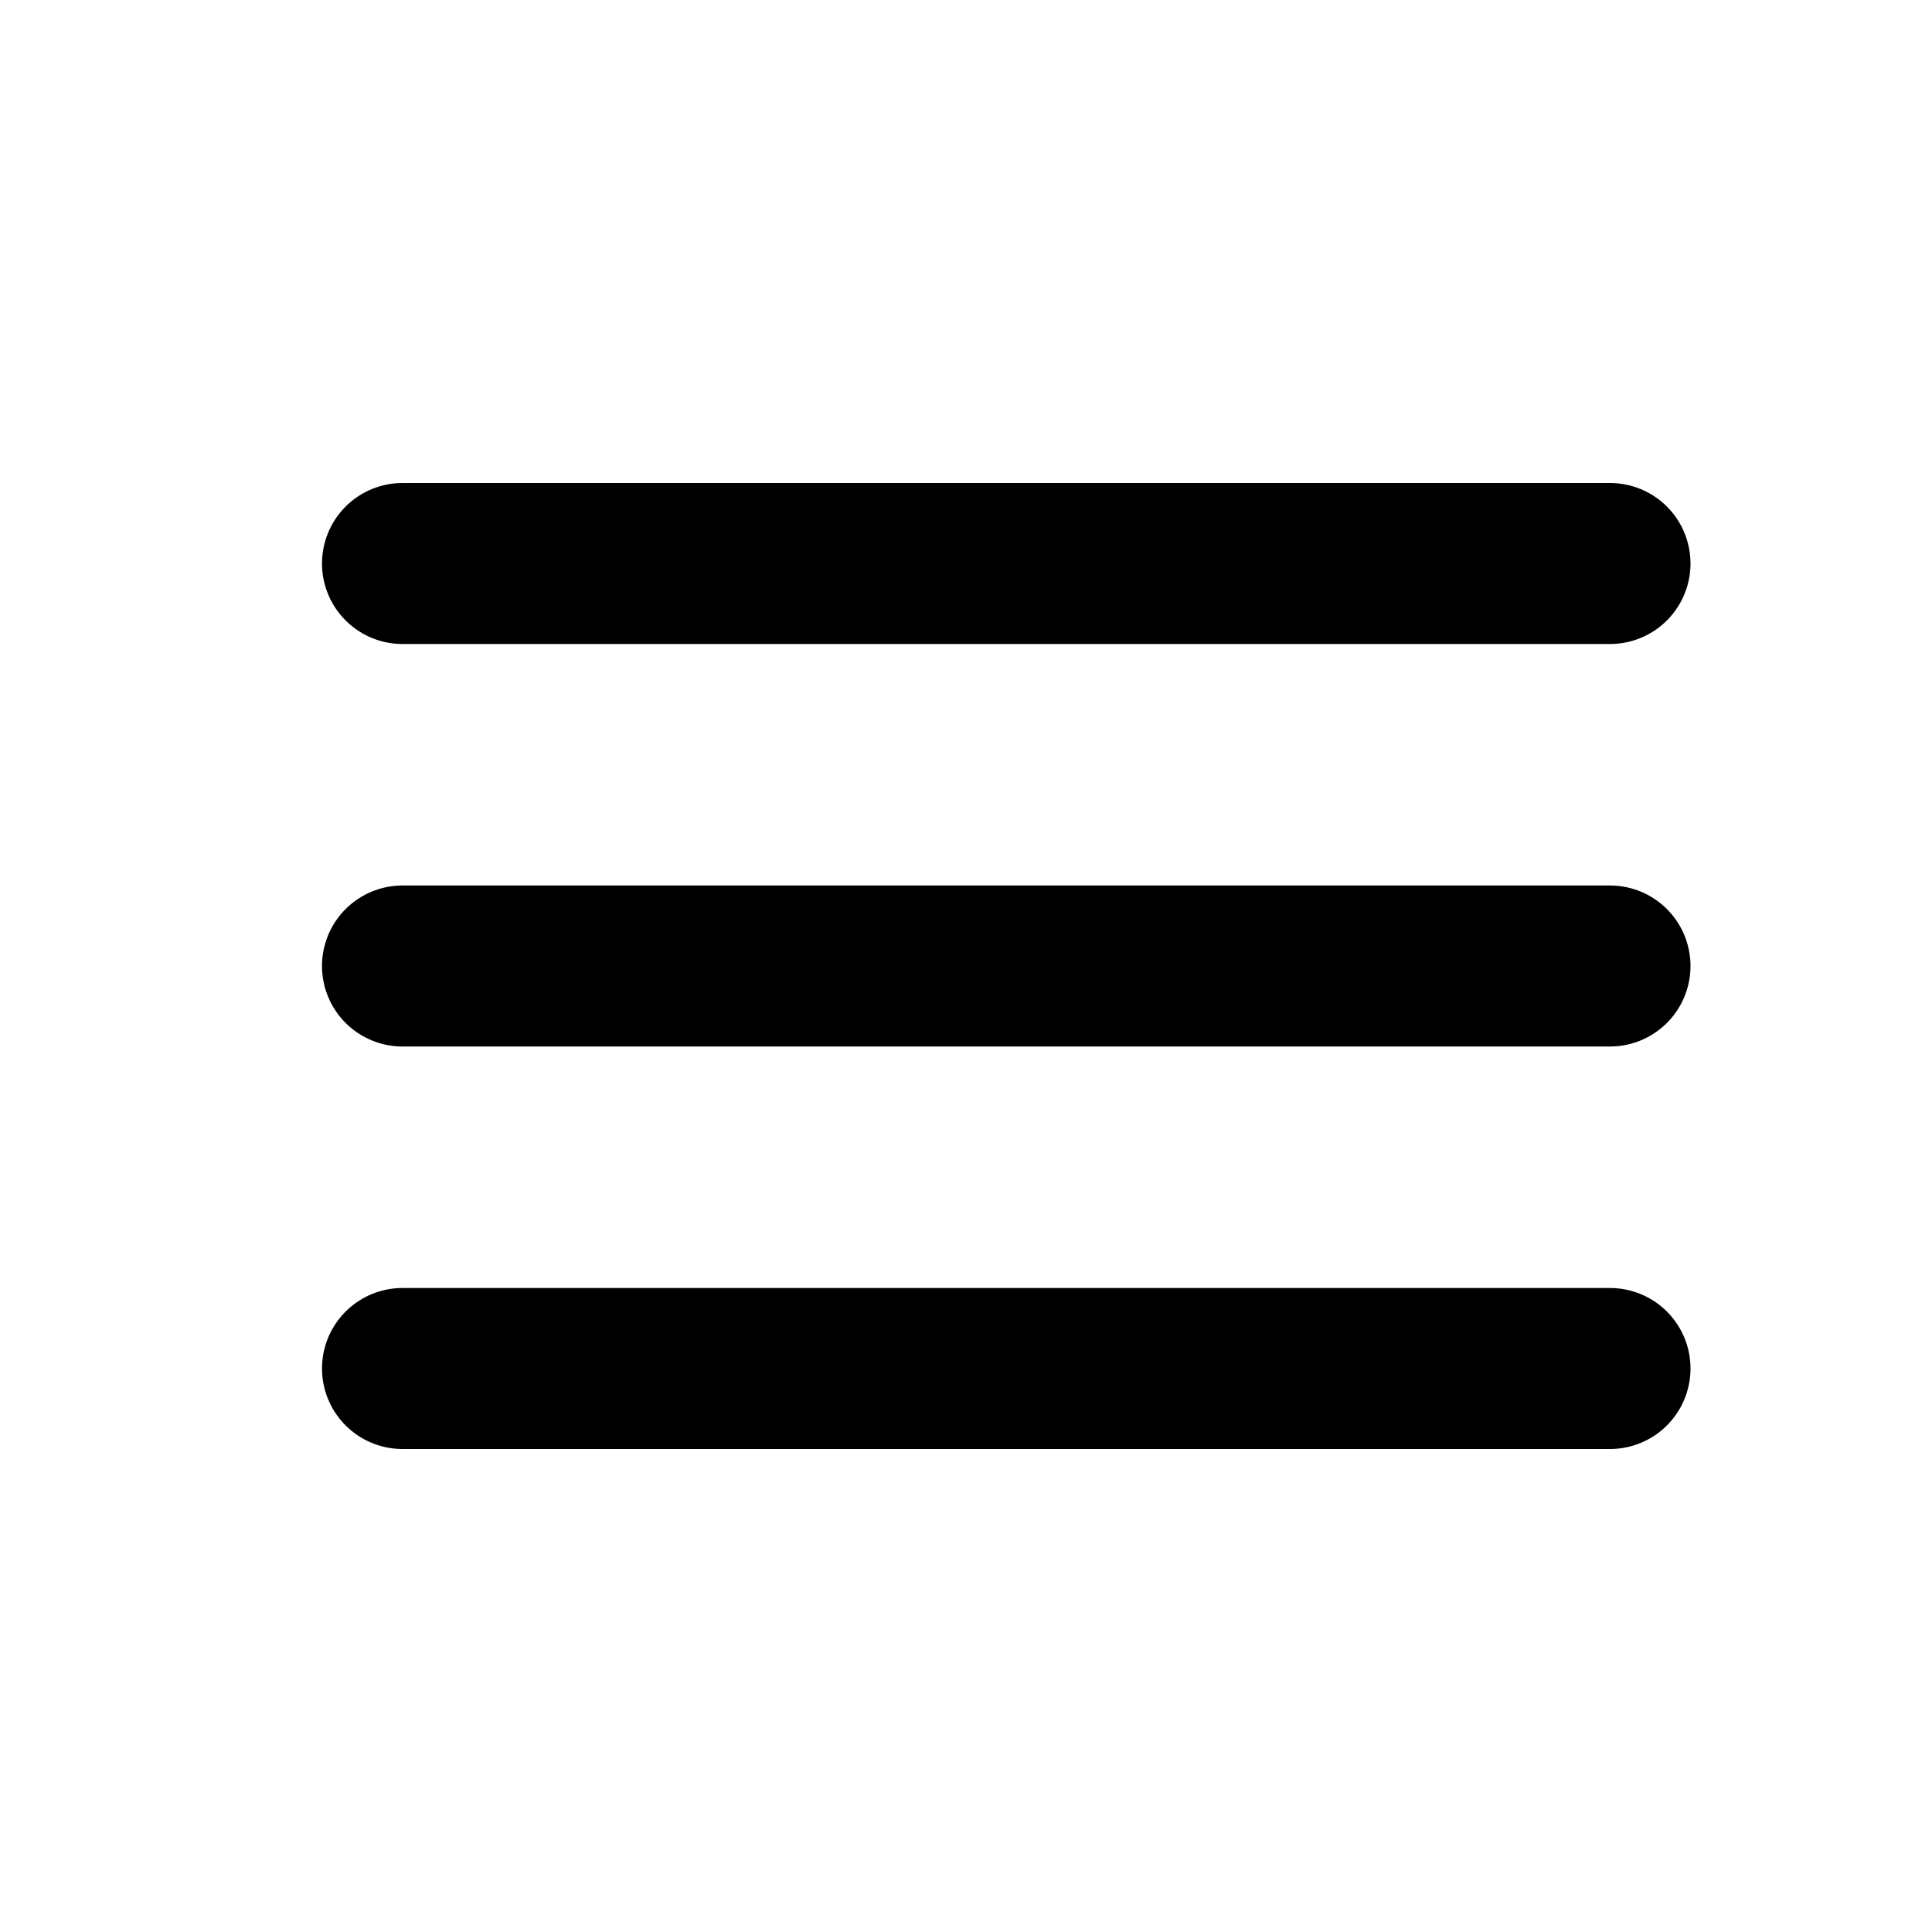
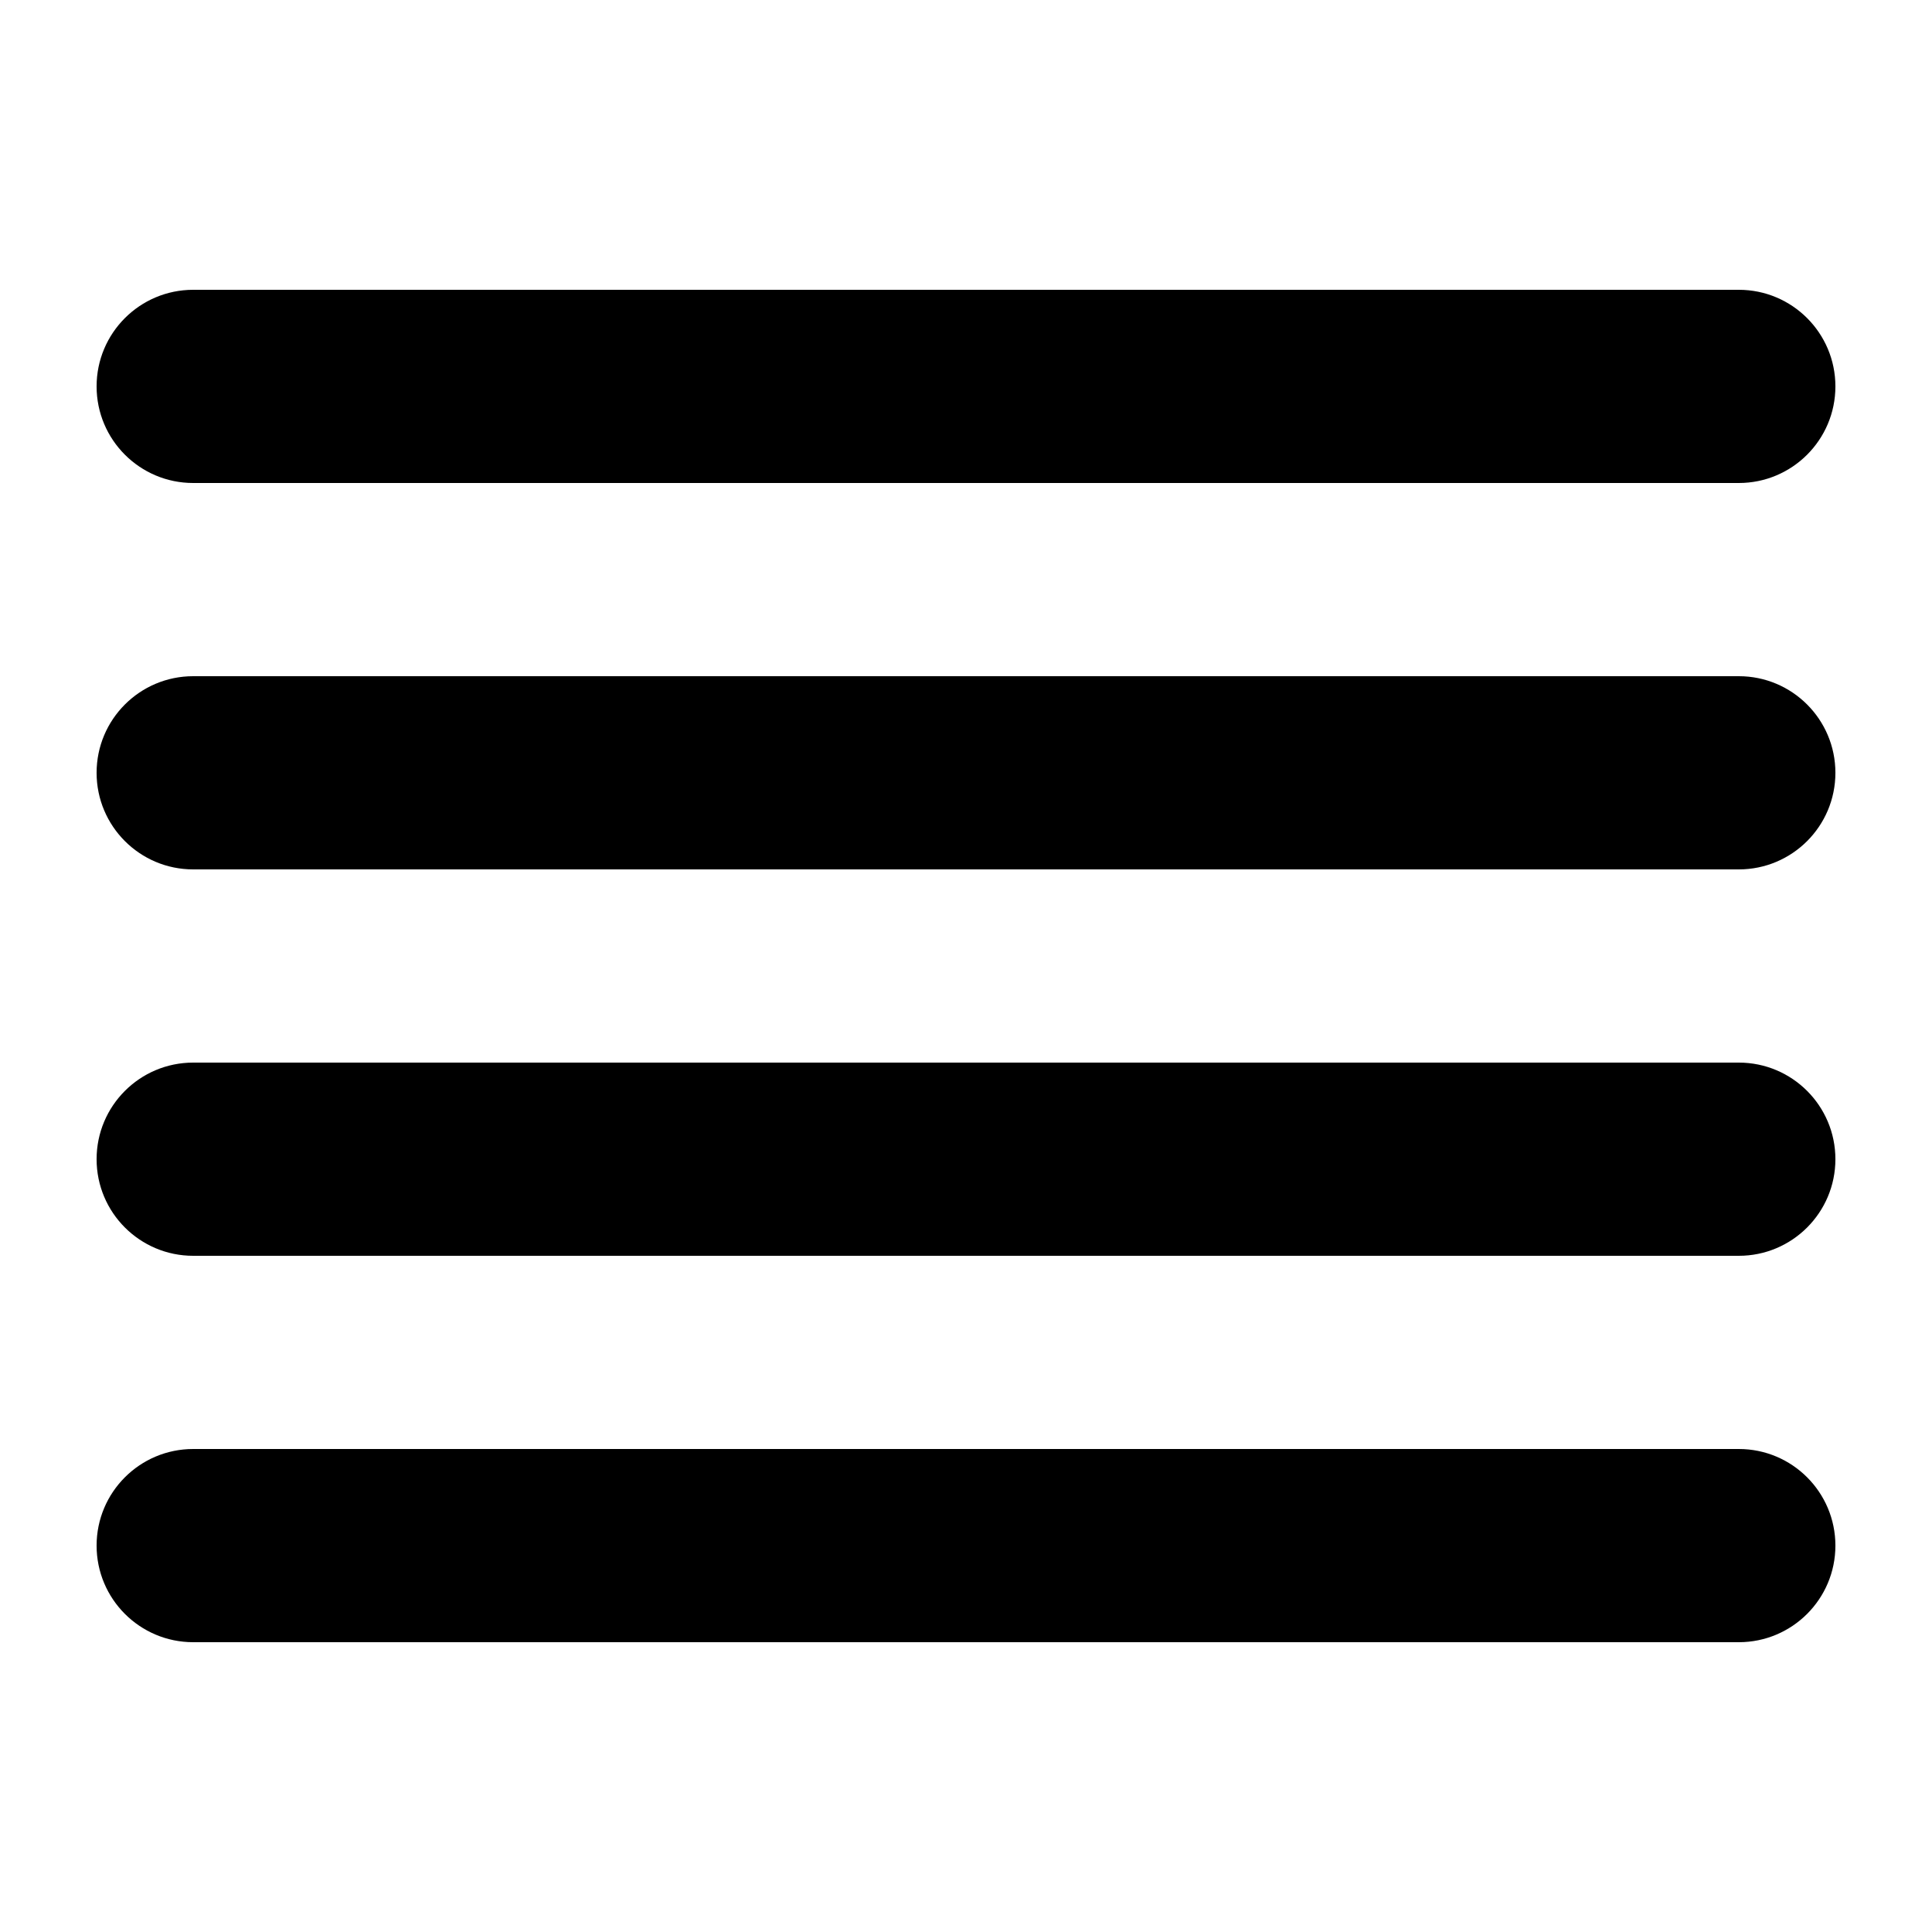
- <svg xmlns="http://www.w3.org/2000/svg" width="800px" height="800px" viewBox="0 0 24 24" fill="none">
-   <path d="M5 12H20" stroke="#000000" stroke-width="2" stroke-linecap="round" />
-   <path d="M5 17H20" stroke="#000000" stroke-width="2" stroke-linecap="round" />
-   <path d="M5 7H20" stroke="#000000" stroke-width="2" stroke-linecap="round" />
+ <svg xmlns="http://www.w3.org/2000/svg" width="800px" height="800px" viewBox="0 0 20 20" fill="none">
+   <path fill="#000000" fill-rule="evenodd" d="M18 5a1 1 0 100-2H2a1 1 0 000 2h16zm0 4a1 1 0 100-2H2a1 1 0 100 2h16zm1 3a1 1 0 01-1 1H2a1 1 0 110-2h16a1 1 0 011 1zm-1 5a1 1 0 100-2H2a1 1 0 100 2h16z" />
</svg>
